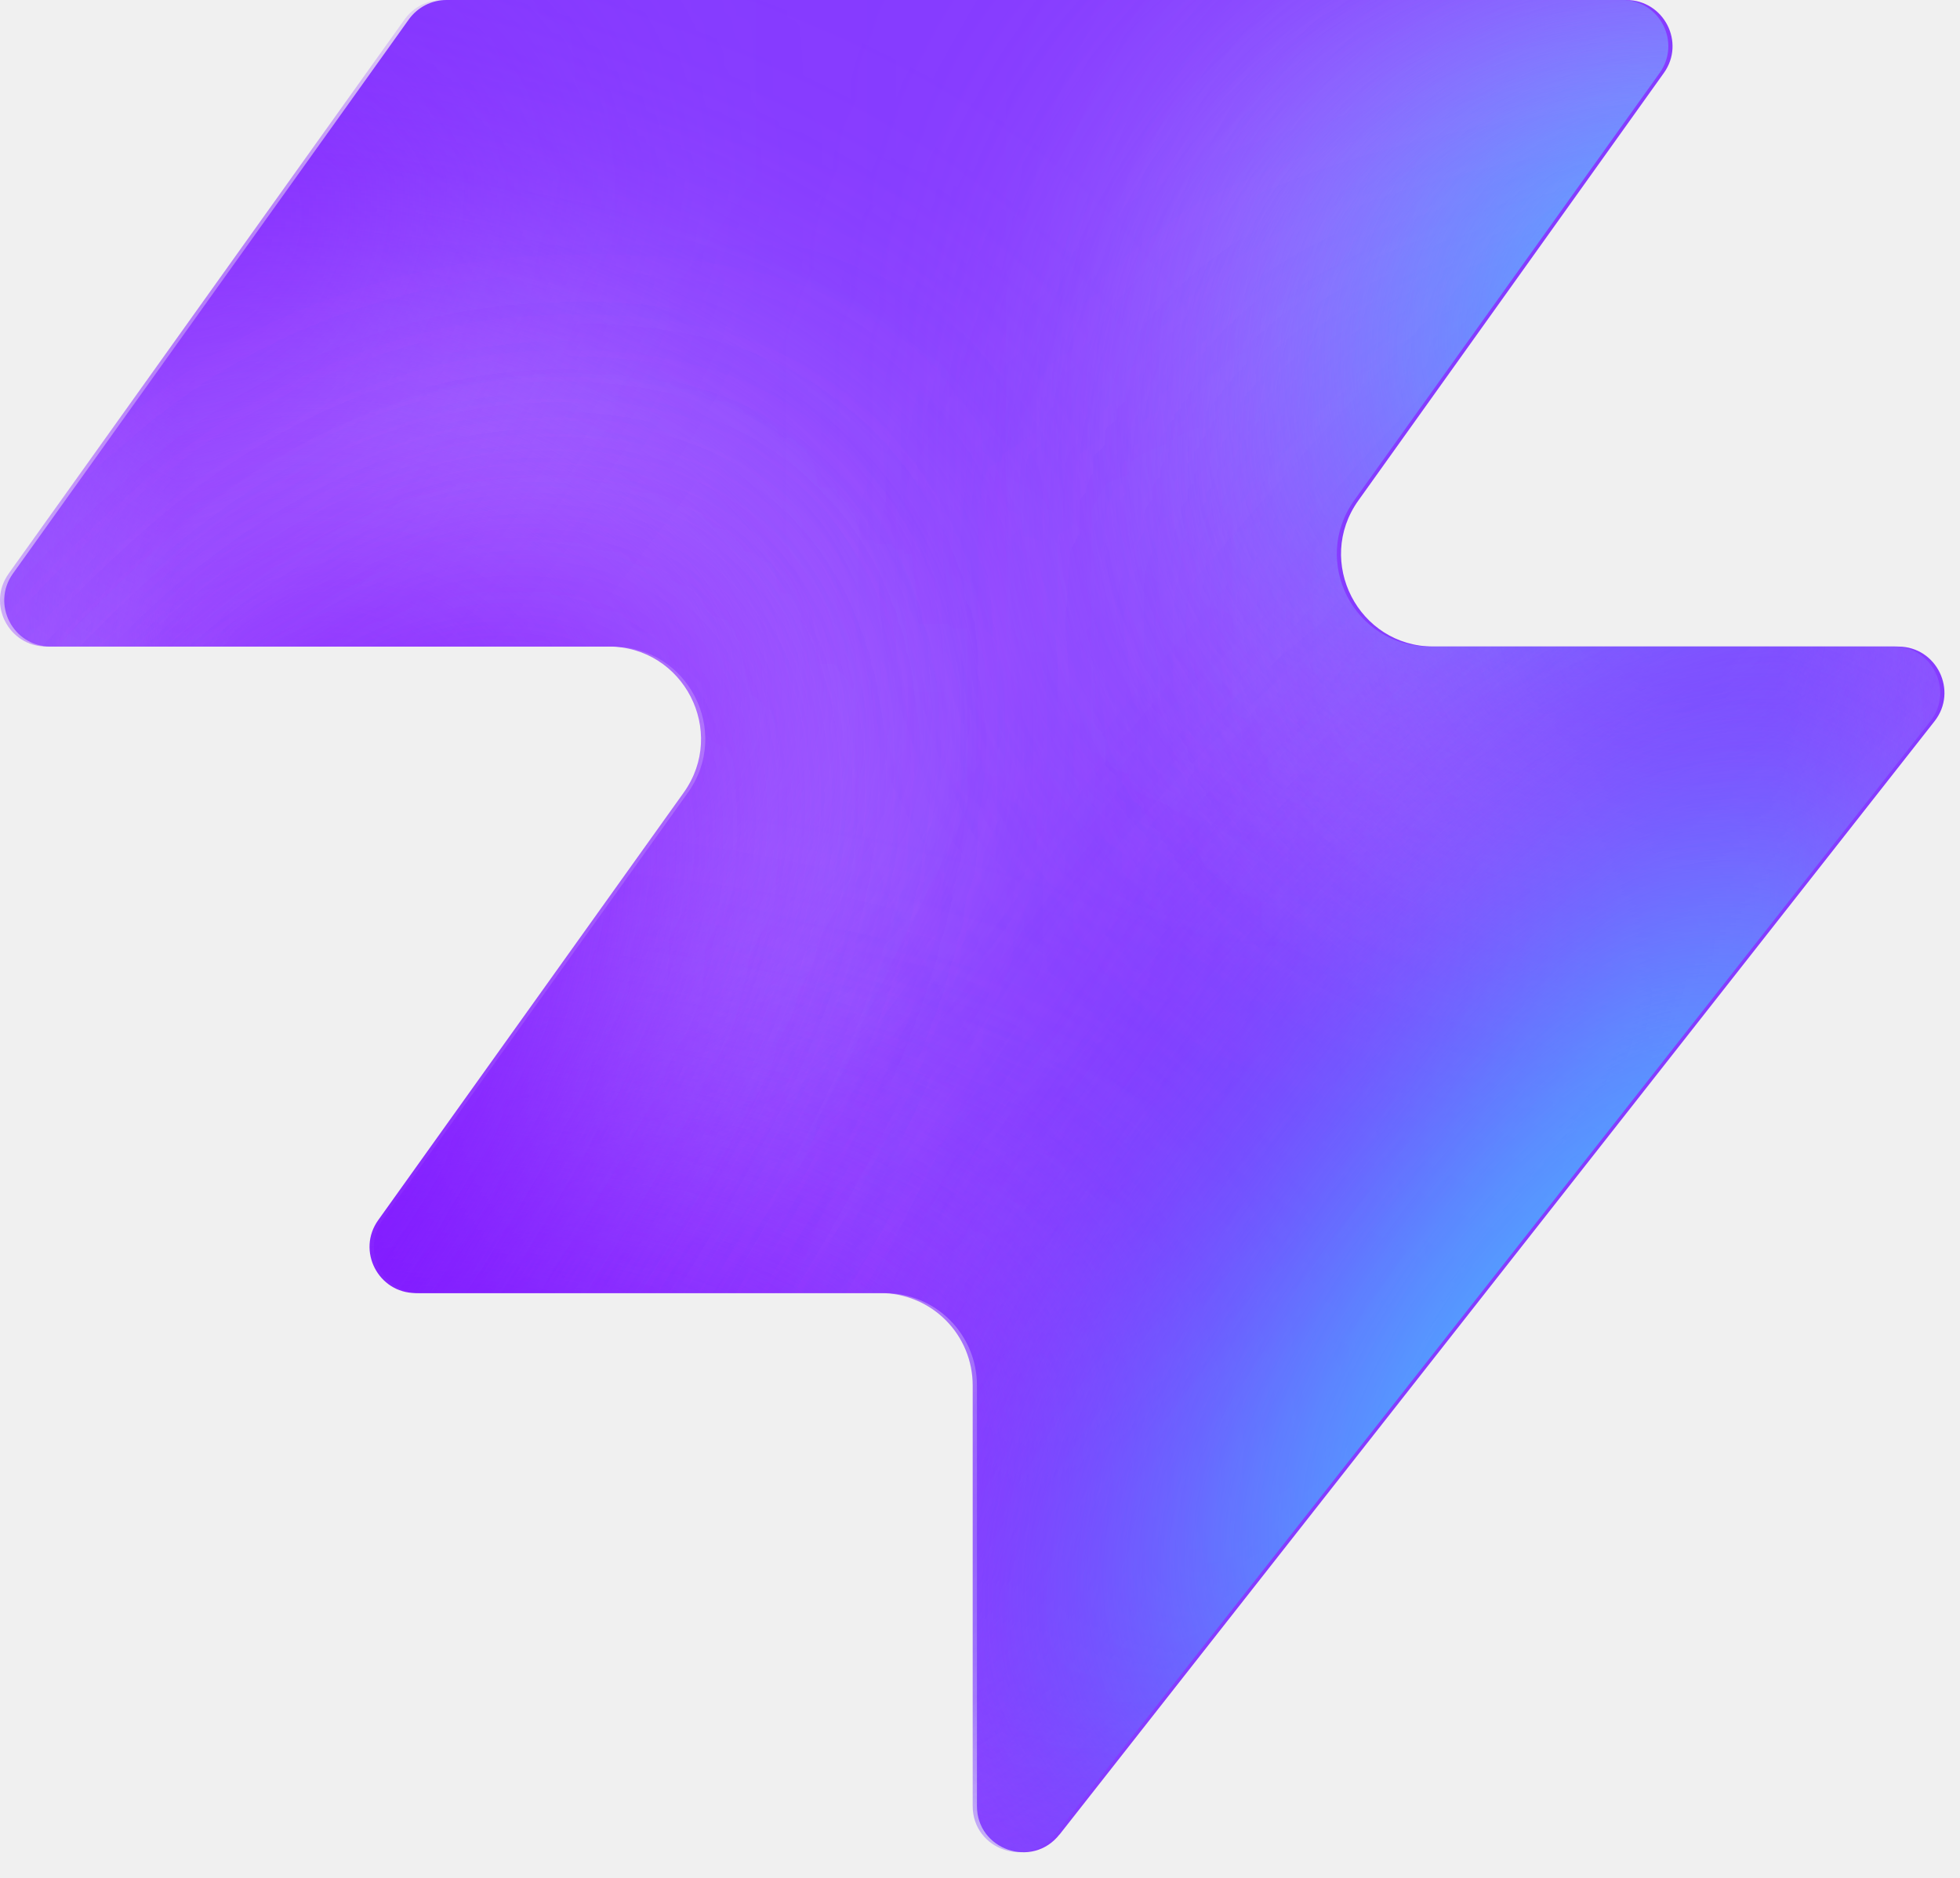
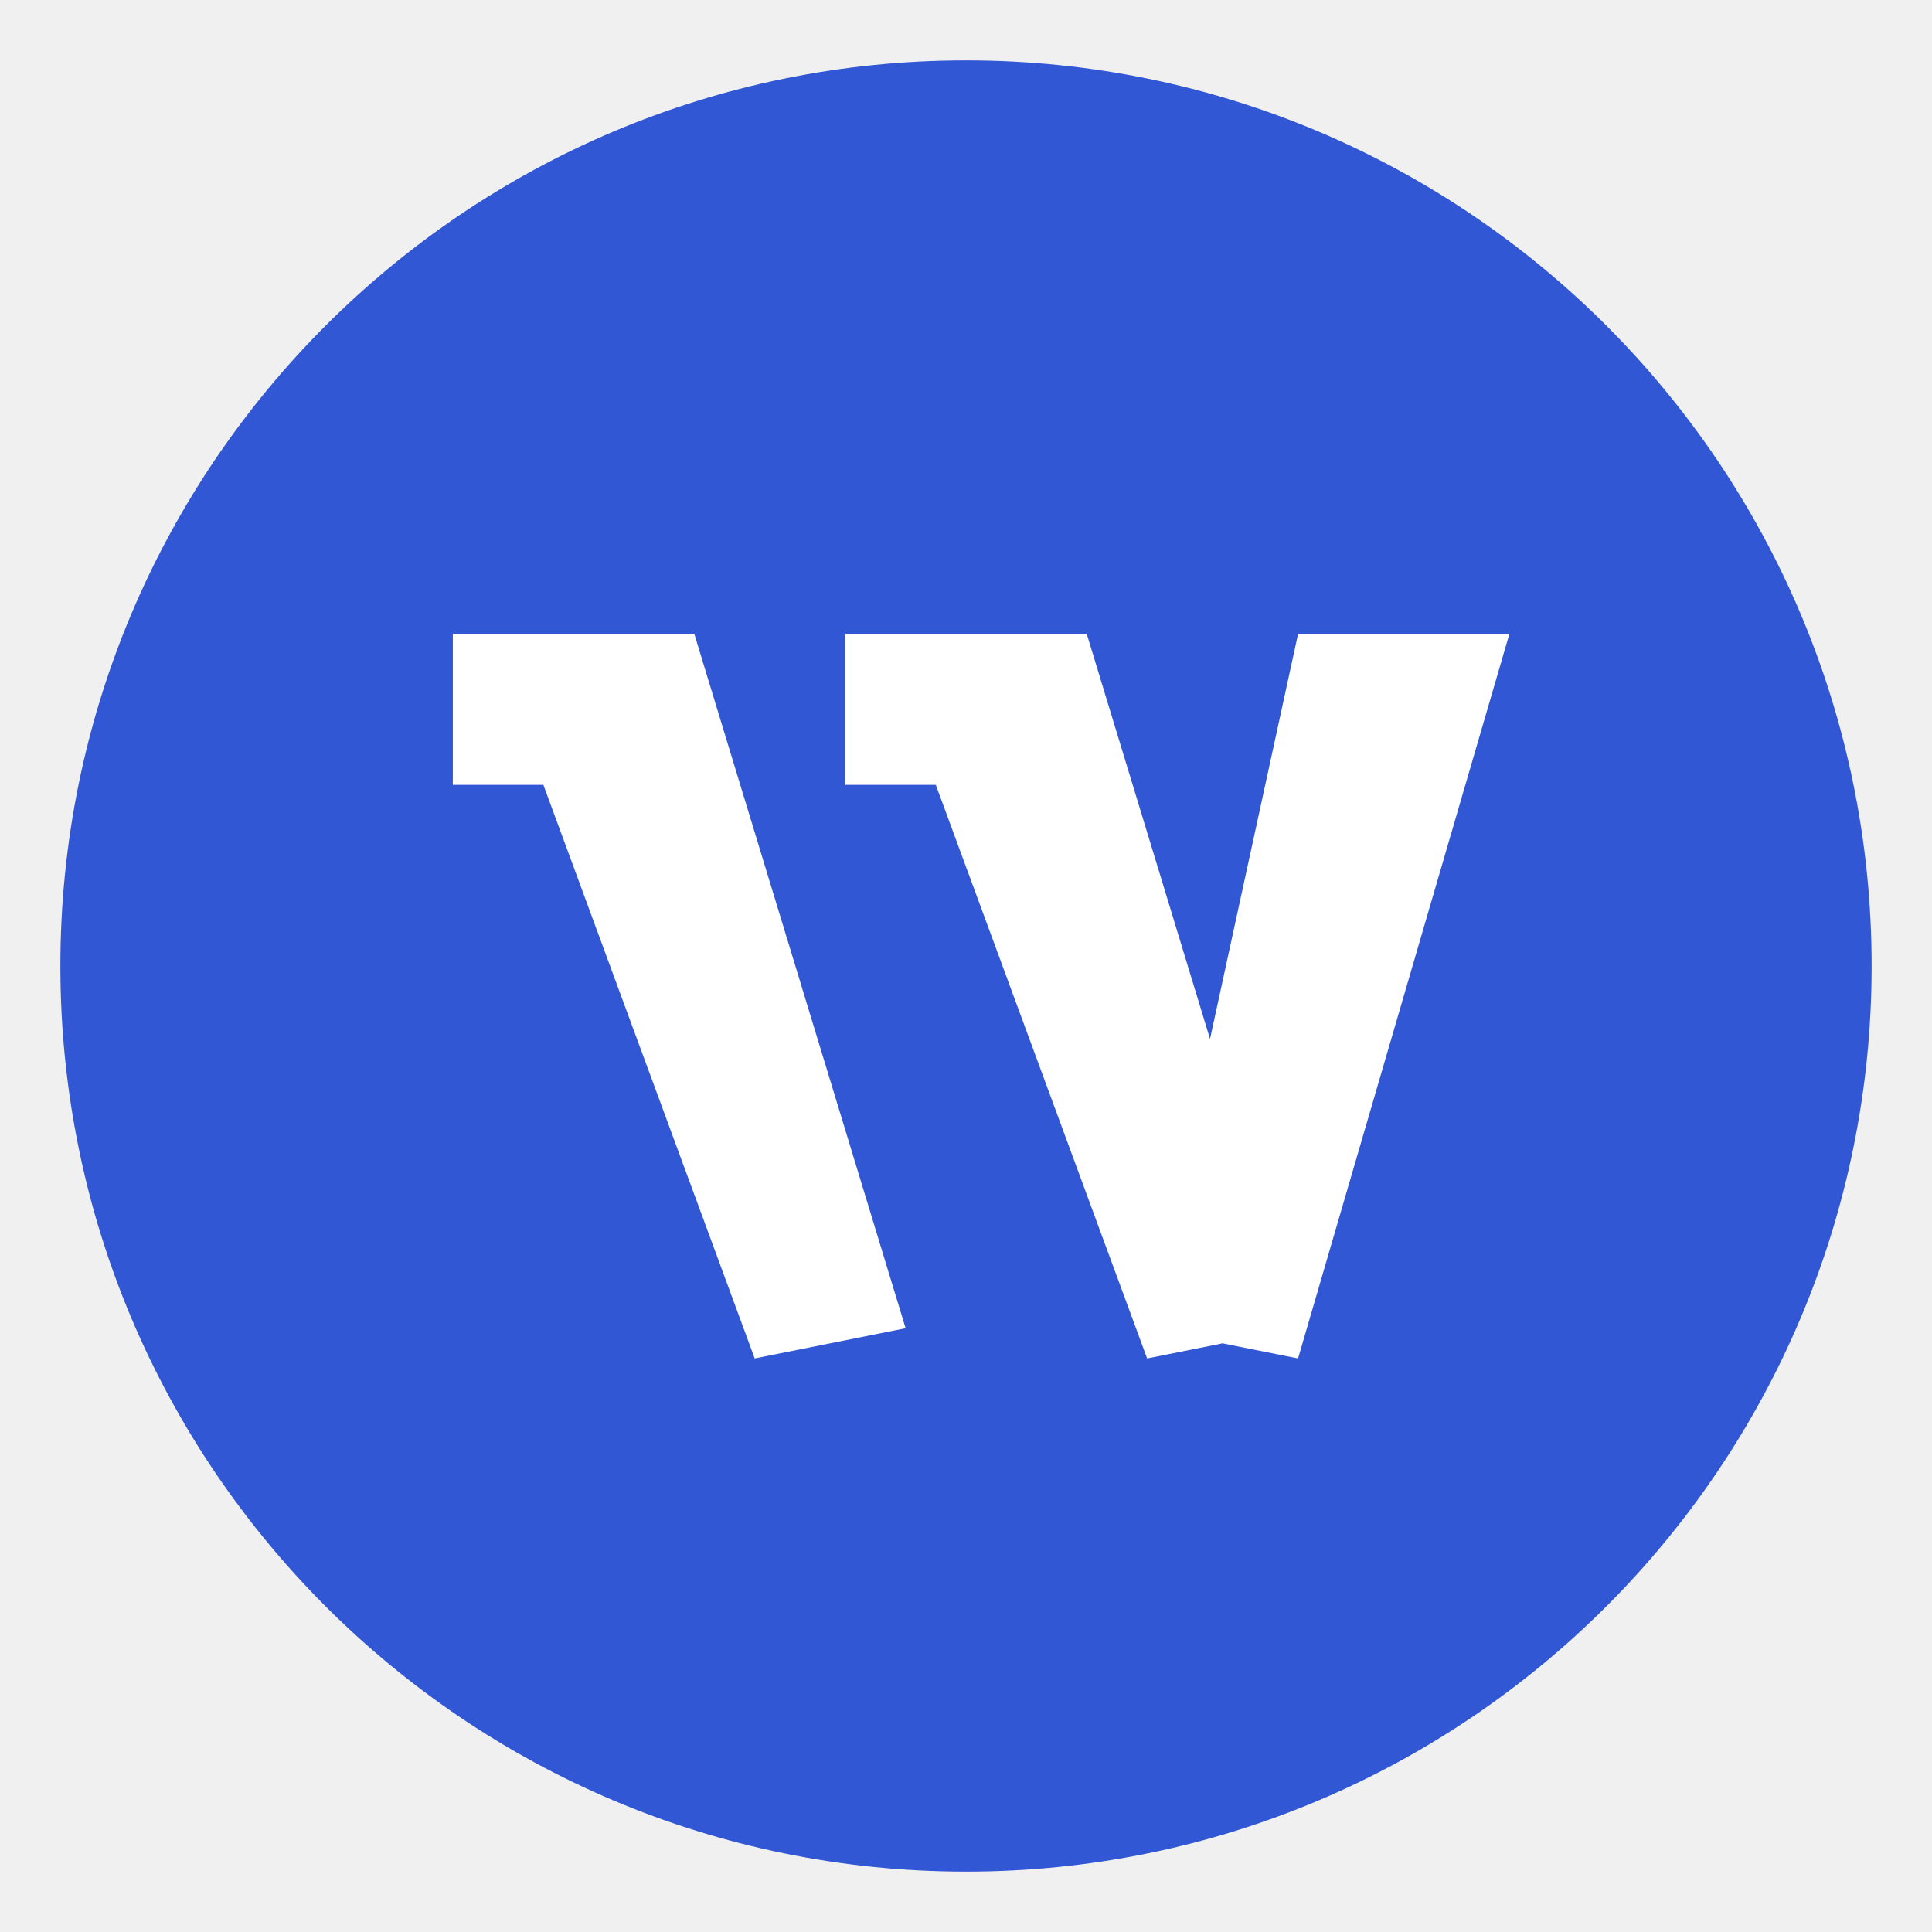
- <svg xmlns="http://www.w3.org/2000/svg" width="48" height="46" fill="none" viewBox="0 0 48 46">
-   <path fill="#863bff" d="M25.946 44.938c-.664.845-2.021.375-2.021-.698V33.937a2.26 2.26 0 0 0-2.262-2.262H10.287c-.92 0-1.456-1.04-.92-1.788l7.48-10.471c1.07-1.497 0-3.578-1.842-3.578H1.237c-.92 0-1.456-1.04-.92-1.788L10.013.474c.214-.297.556-.474.92-.474h28.894c.92 0 1.456 1.04.92 1.788l-7.48 10.471c-1.07 1.498 0 3.579 1.842 3.579h11.377c.943 0 1.473 1.088.89 1.83L25.947 44.94z" style="fill:#863bff;fill:color(display-p3 .525 .23 1);fill-opacity:1" />
-   <mask id="a" width="48" height="46" x="0" y="0" maskUnits="userSpaceOnUse" style="mask-type:alpha">
-     <path fill="#000" d="M25.842 44.938c-.664.844-2.021.375-2.021-.698V33.937a2.26 2.26 0 0 0-2.262-2.262H10.183c-.92 0-1.456-1.04-.92-1.788l7.48-10.471c1.07-1.498 0-3.579-1.842-3.579H1.133c-.92 0-1.456-1.04-.92-1.787L9.91.473c.214-.297.556-.474.92-.474h28.894c.92 0 1.456 1.04.92 1.788l-7.48 10.471c-1.07 1.498 0 3.578 1.842 3.578h11.377c.943 0 1.473 1.088.89 1.832L25.843 44.94z" style="fill:#000;fill-opacity:1" />
-   </mask>
-   <g mask="url(#a)">
-     <g filter="url(#b)">
-       <ellipse cx="5.508" cy="14.704" fill="#ede6ff" rx="5.508" ry="14.704" style="fill:#ede6ff;fill:color(display-p3 .927 .903 1);fill-opacity:1" transform="matrix(.00324 1 1 -.00324 -4.47 31.516)" />
-     </g>
-     <g filter="url(#c)">
-       <ellipse cx="10.399" cy="29.851" fill="#ede6ff" rx="10.399" ry="29.851" style="fill:#ede6ff;fill:color(display-p3 .927 .903 1);fill-opacity:1" transform="matrix(.00324 1 1 -.00324 -39.328 7.883)" />
-     </g>
-     <g filter="url(#d)">
-       <ellipse cx="5.508" cy="30.487" fill="#7e14ff" rx="5.508" ry="30.487" style="fill:#7e14ff;fill:color(display-p3 .492 .077 1);fill-opacity:1" transform="rotate(89.814 -25.913 -14.639)scale(1 -1)" />
-     </g>
-     <g filter="url(#e)">
-       <ellipse cx="5.508" cy="30.599" fill="#7e14ff" rx="5.508" ry="30.599" style="fill:#7e14ff;fill:color(display-p3 .492 .077 1);fill-opacity:1" transform="rotate(89.814 -32.644 -3.334)scale(1 -1)" />
-     </g>
-     <g filter="url(#f)">
-       <ellipse cx="5.508" cy="30.599" fill="#7e14ff" rx="5.508" ry="30.599" style="fill:#7e14ff;fill:color(display-p3 .492 .077 1);fill-opacity:1" transform="matrix(.00324 1 1 -.00324 -34.34 30.47)" />
-     </g>
-     <g filter="url(#g)">
-       <ellipse cx="14.072" cy="22.078" fill="#ede6ff" rx="14.072" ry="22.078" style="fill:#ede6ff;fill:color(display-p3 .927 .903 1);fill-opacity:1" transform="rotate(93.35 24.506 48.493)scale(-1 1)" />
-     </g>
-     <g filter="url(#h)">
-       <ellipse cx="3.47" cy="21.501" fill="#7e14ff" rx="3.47" ry="21.501" style="fill:#7e14ff;fill:color(display-p3 .492 .077 1);fill-opacity:1" transform="rotate(89.009 28.708 47.59)scale(-1 1)" />
-     </g>
-     <g filter="url(#i)">
-       <ellipse cx="3.47" cy="21.501" fill="#7e14ff" rx="3.47" ry="21.501" style="fill:#7e14ff;fill:color(display-p3 .492 .077 1);fill-opacity:1" transform="rotate(89.009 28.708 47.59)scale(-1 1)" />
-     </g>
-     <g filter="url(#j)">
-       <ellipse cx=".387" cy="8.972" fill="#7e14ff" rx="4.407" ry="29.108" style="fill:#7e14ff;fill:color(display-p3 .492 .077 1);fill-opacity:1" transform="rotate(39.51 .387 8.972)" />
-     </g>
-     <g filter="url(#k)">
-       <ellipse cx="47.523" cy="-6.092" fill="#7e14ff" rx="4.407" ry="29.108" style="fill:#7e14ff;fill:color(display-p3 .492 .077 1);fill-opacity:1" transform="rotate(37.892 47.523 -6.092)" />
-     </g>
-     <g filter="url(#l)">
-       <ellipse cx="41.412" cy="6.333" fill="#47bfff" rx="5.971" ry="9.665" style="fill:#47bfff;fill:color(display-p3 .28 .748 1);fill-opacity:1" transform="rotate(37.892 41.412 6.333)" />
-     </g>
-     <g filter="url(#m)">
-       <ellipse cx="-1.879" cy="38.332" fill="#7e14ff" rx="4.407" ry="29.108" style="fill:#7e14ff;fill:color(display-p3 .492 .077 1);fill-opacity:1" transform="rotate(37.892 -1.88 38.332)" />
-     </g>
-     <g filter="url(#n)">
-       <ellipse cx="-1.879" cy="38.332" fill="#7e14ff" rx="4.407" ry="29.108" style="fill:#7e14ff;fill:color(display-p3 .492 .077 1);fill-opacity:1" transform="rotate(37.892 -1.88 38.332)" />
-     </g>
-     <g filter="url(#o)">
-       <ellipse cx="35.651" cy="29.907" fill="#7e14ff" rx="4.407" ry="29.108" style="fill:#7e14ff;fill:color(display-p3 .492 .077 1);fill-opacity:1" transform="rotate(37.892 35.651 29.907)" />
-     </g>
-     <g filter="url(#p)">
-       <ellipse cx="38.418" cy="32.4" fill="#47bfff" rx="5.971" ry="15.297" style="fill:#47bfff;fill:color(display-p3 .28 .748 1);fill-opacity:1" transform="rotate(37.892 38.418 32.4)" />
-     </g>
-   </g>
-   <defs>
-     <filter id="b" width="60.045" height="41.654" x="-19.77" y="16.149" color-interpolation-filters="sRGB" filterUnits="userSpaceOnUse">
-       <feFlood flood-opacity="0" result="BackgroundImageFix" />
-       <feBlend in="SourceGraphic" in2="BackgroundImageFix" result="shape" />
-       <feGaussianBlur result="effect1_foregroundBlur_2002_17158" stdDeviation="7.659" />
-     </filter>
-     <filter id="c" width="90.34" height="51.437" x="-54.613" y="-7.533" color-interpolation-filters="sRGB" filterUnits="userSpaceOnUse">
-       <feFlood flood-opacity="0" result="BackgroundImageFix" />
-       <feBlend in="SourceGraphic" in2="BackgroundImageFix" result="shape" />
-       <feGaussianBlur result="effect1_foregroundBlur_2002_17158" stdDeviation="7.659" />
-     </filter>
-     <filter id="d" width="79.355" height="29.4" x="-49.64" y="2.03" color-interpolation-filters="sRGB" filterUnits="userSpaceOnUse">
-       <feFlood flood-opacity="0" result="BackgroundImageFix" />
-       <feBlend in="SourceGraphic" in2="BackgroundImageFix" result="shape" />
-       <feGaussianBlur result="effect1_foregroundBlur_2002_17158" stdDeviation="4.596" />
-     </filter>
-     <filter id="e" width="79.579" height="29.4" x="-45.045" y="20.029" color-interpolation-filters="sRGB" filterUnits="userSpaceOnUse">
-       <feFlood flood-opacity="0" result="BackgroundImageFix" />
-       <feBlend in="SourceGraphic" in2="BackgroundImageFix" result="shape" />
-       <feGaussianBlur result="effect1_foregroundBlur_2002_17158" stdDeviation="4.596" />
-     </filter>
-     <filter id="f" width="79.579" height="29.4" x="-43.513" y="21.178" color-interpolation-filters="sRGB" filterUnits="userSpaceOnUse">
-       <feFlood flood-opacity="0" result="BackgroundImageFix" />
-       <feBlend in="SourceGraphic" in2="BackgroundImageFix" result="shape" />
-       <feGaussianBlur result="effect1_foregroundBlur_2002_17158" stdDeviation="4.596" />
-     </filter>
-     <filter id="g" width="74.749" height="58.852" x="15.756" y="-17.901" color-interpolation-filters="sRGB" filterUnits="userSpaceOnUse">
-       <feFlood flood-opacity="0" result="BackgroundImageFix" />
-       <feBlend in="SourceGraphic" in2="BackgroundImageFix" result="shape" />
-       <feGaussianBlur result="effect1_foregroundBlur_2002_17158" stdDeviation="7.659" />
-     </filter>
-     <filter id="h" width="61.377" height="25.362" x="23.548" y="2.284" color-interpolation-filters="sRGB" filterUnits="userSpaceOnUse">
-       <feFlood flood-opacity="0" result="BackgroundImageFix" />
-       <feBlend in="SourceGraphic" in2="BackgroundImageFix" result="shape" />
-       <feGaussianBlur result="effect1_foregroundBlur_2002_17158" stdDeviation="4.596" />
-     </filter>
-     <filter id="i" width="61.377" height="25.362" x="23.548" y="2.284" color-interpolation-filters="sRGB" filterUnits="userSpaceOnUse">
-       <feFlood flood-opacity="0" result="BackgroundImageFix" />
-       <feBlend in="SourceGraphic" in2="BackgroundImageFix" result="shape" />
-       <feGaussianBlur result="effect1_foregroundBlur_2002_17158" stdDeviation="4.596" />
-     </filter>
-     <filter id="j" width="56.045" height="63.649" x="-27.636" y="-22.853" color-interpolation-filters="sRGB" filterUnits="userSpaceOnUse">
-       <feFlood flood-opacity="0" result="BackgroundImageFix" />
-       <feBlend in="SourceGraphic" in2="BackgroundImageFix" result="shape" />
-       <feGaussianBlur result="effect1_foregroundBlur_2002_17158" stdDeviation="4.596" />
-     </filter>
-     <filter id="k" width="54.814" height="64.646" x="20.116" y="-38.415" color-interpolation-filters="sRGB" filterUnits="userSpaceOnUse">
-       <feFlood flood-opacity="0" result="BackgroundImageFix" />
-       <feBlend in="SourceGraphic" in2="BackgroundImageFix" result="shape" />
-       <feGaussianBlur result="effect1_foregroundBlur_2002_17158" stdDeviation="4.596" />
-     </filter>
-     <filter id="l" width="33.541" height="35.313" x="24.641" y="-11.323" color-interpolation-filters="sRGB" filterUnits="userSpaceOnUse">
-       <feFlood flood-opacity="0" result="BackgroundImageFix" />
-       <feBlend in="SourceGraphic" in2="BackgroundImageFix" result="shape" />
-       <feGaussianBlur result="effect1_foregroundBlur_2002_17158" stdDeviation="4.596" />
-     </filter>
-     <filter id="m" width="54.814" height="64.646" x="-29.286" y="6.009" color-interpolation-filters="sRGB" filterUnits="userSpaceOnUse">
-       <feFlood flood-opacity="0" result="BackgroundImageFix" />
-       <feBlend in="SourceGraphic" in2="BackgroundImageFix" result="shape" />
-       <feGaussianBlur result="effect1_foregroundBlur_2002_17158" stdDeviation="4.596" />
-     </filter>
-     <filter id="n" width="54.814" height="64.646" x="-29.286" y="6.009" color-interpolation-filters="sRGB" filterUnits="userSpaceOnUse">
-       <feFlood flood-opacity="0" result="BackgroundImageFix" />
-       <feBlend in="SourceGraphic" in2="BackgroundImageFix" result="shape" />
-       <feGaussianBlur result="effect1_foregroundBlur_2002_17158" stdDeviation="4.596" />
-     </filter>
-     <filter id="o" width="54.814" height="64.646" x="8.244" y="-2.416" color-interpolation-filters="sRGB" filterUnits="userSpaceOnUse">
-       <feFlood flood-opacity="0" result="BackgroundImageFix" />
-       <feBlend in="SourceGraphic" in2="BackgroundImageFix" result="shape" />
-       <feGaussianBlur result="effect1_foregroundBlur_2002_17158" stdDeviation="4.596" />
-     </filter>
-     <filter id="p" width="39.409" height="43.623" x="18.713" y="10.588" color-interpolation-filters="sRGB" filterUnits="userSpaceOnUse">
-       <feFlood flood-opacity="0" result="BackgroundImageFix" />
-       <feBlend in="SourceGraphic" in2="BackgroundImageFix" result="shape" />
-       <feGaussianBlur result="effect1_foregroundBlur_2002_17158" stdDeviation="4.596" />
-     </filter>
-   </defs>
+ <svg xmlns="http://www.w3.org/2000/svg" viewBox="0 0 64 64">
+   <circle cx="32" cy="32" r="30" fill="#3157d5" />
+   <path fill="#fff" d="M15 21h8l7 23-5 1-7-19h-3v-5Zm13 0h8l7 23-5 1-7-19h-3v-5Zm15 0h7L43 45l-5-1 5-23Z" />
</svg>
